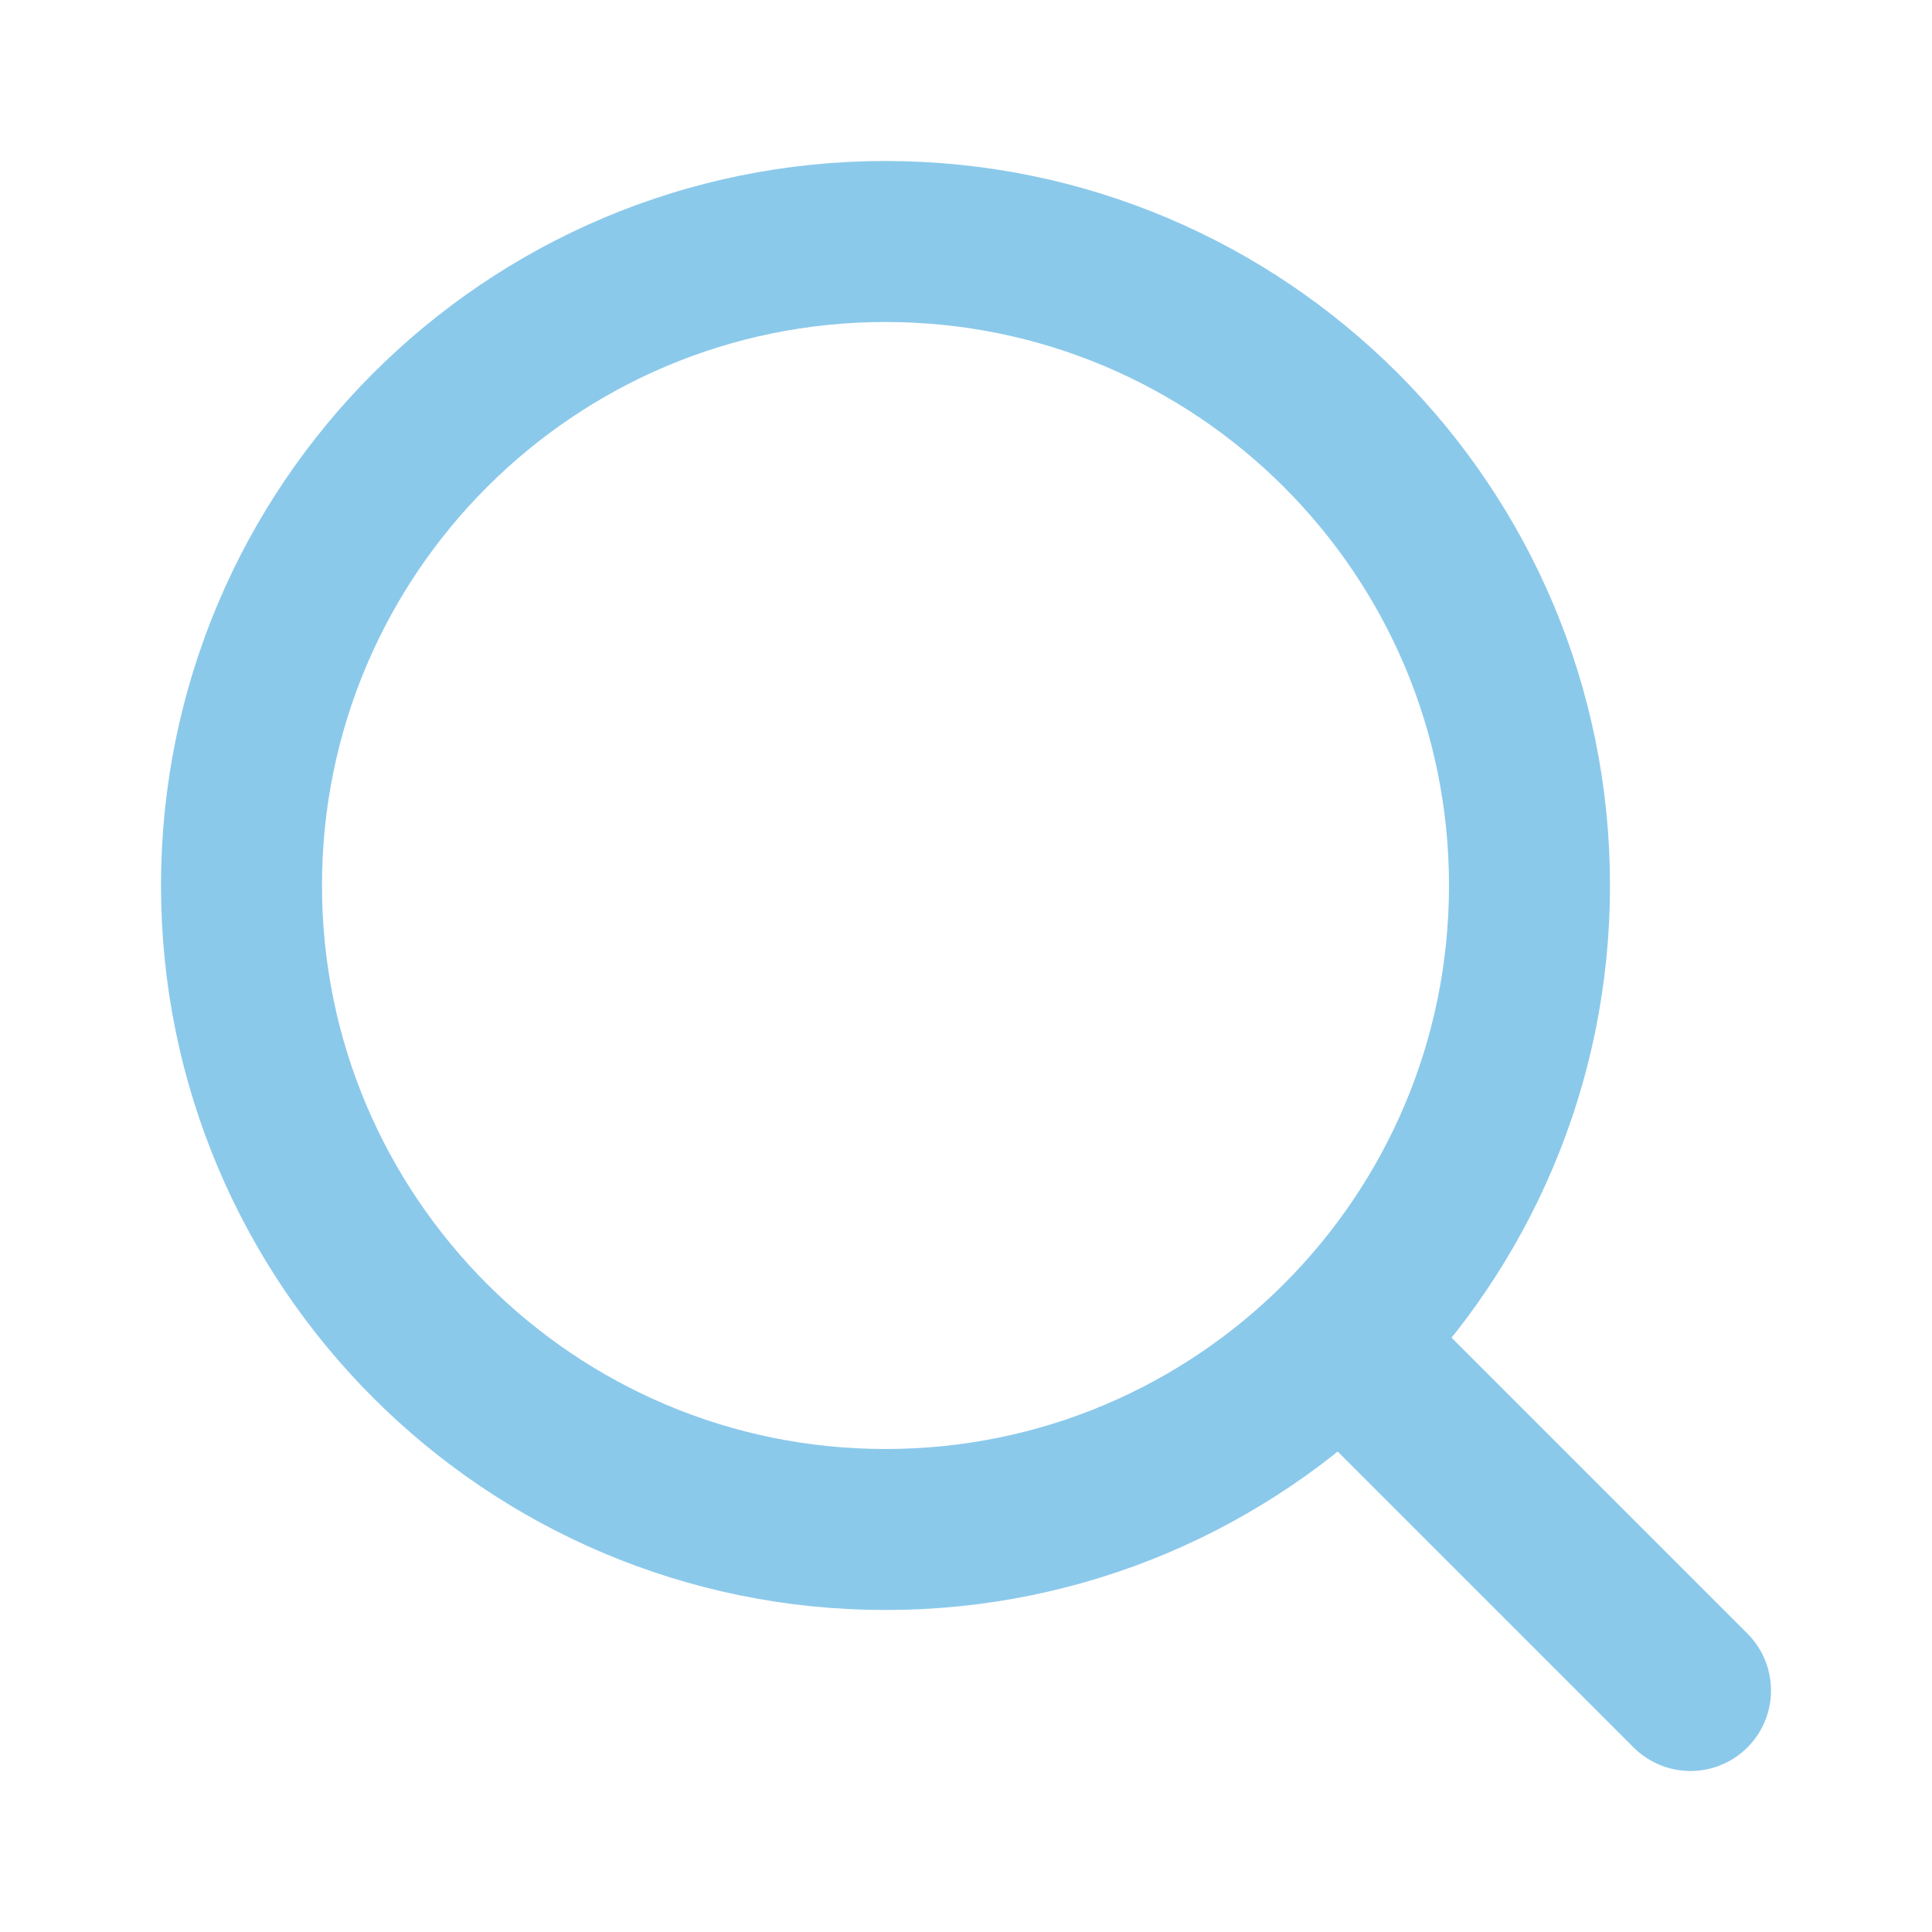
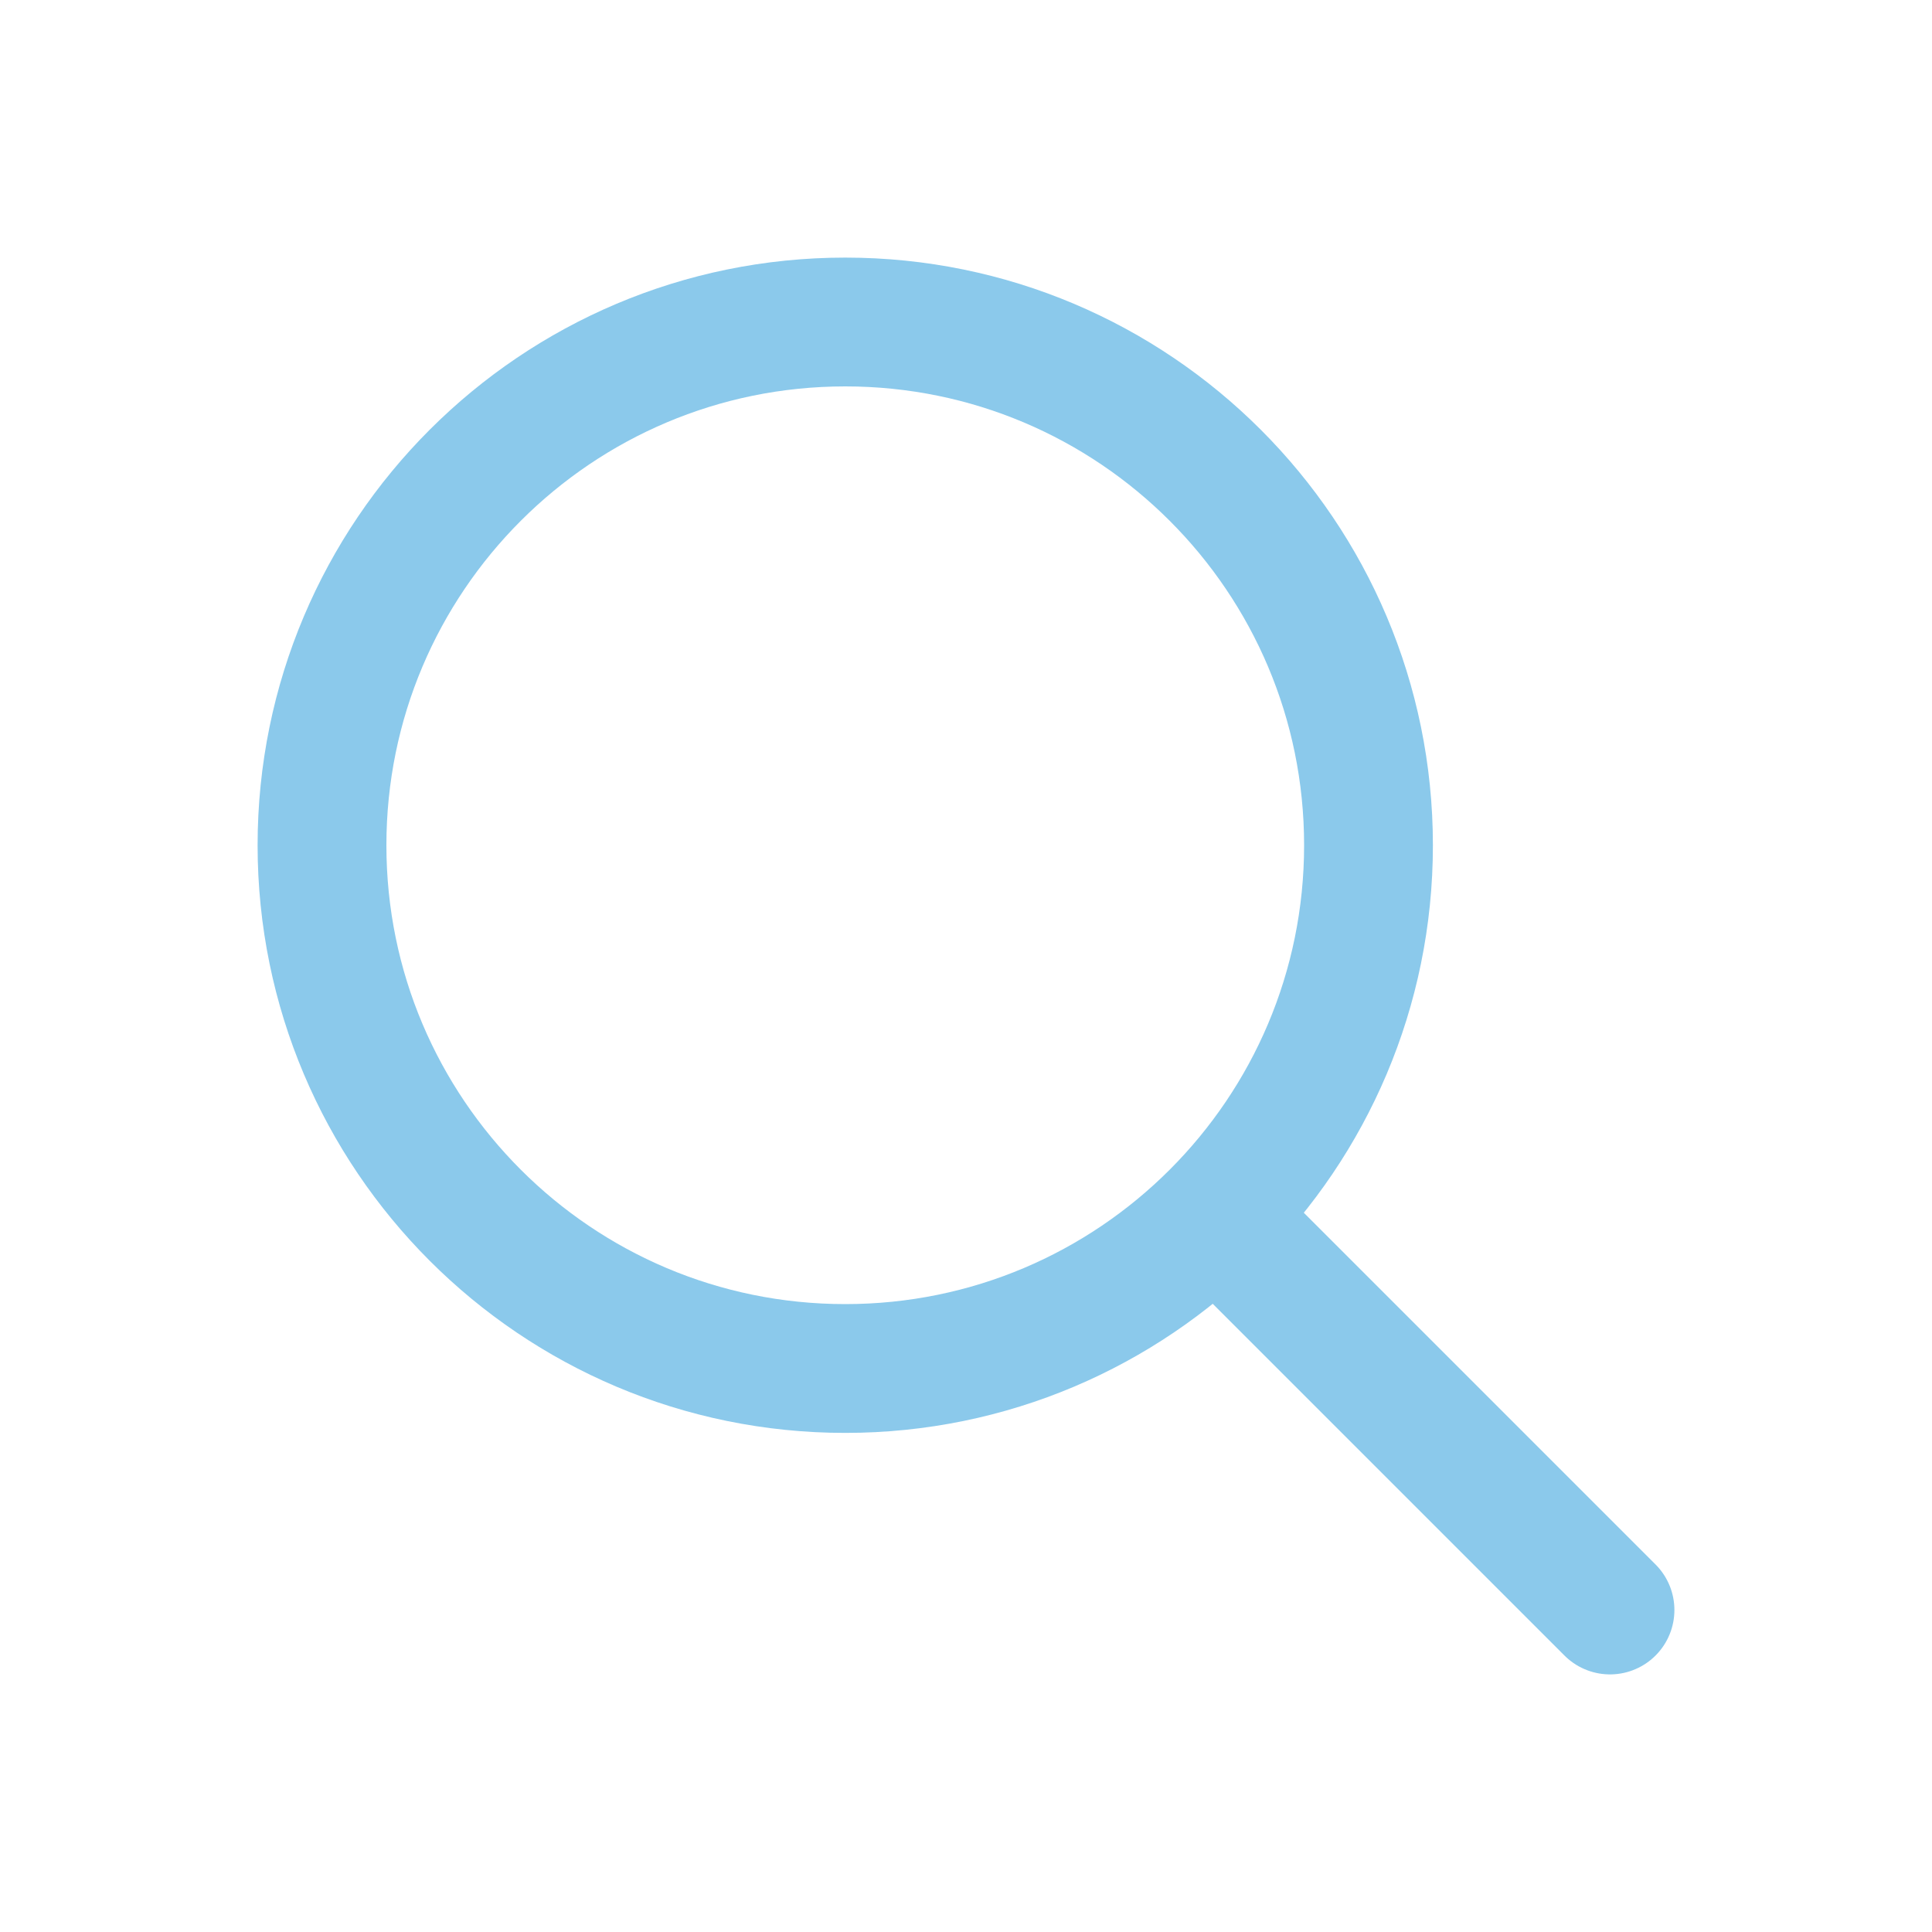
- <svg xmlns="http://www.w3.org/2000/svg" width="24" height="24" viewBox="0 0 24 24" fill="none" stroke="#8bc9eb" stroke-width="2" stroke-linecap="round" stroke-linejoin="round">
-   <path d="m21 21-4.34-4.34" />
-   <circle cx="11" cy="11" r="8" />
+ <svg xmlns="http://www.w3.org/2000/svg" width="24" height="24" viewBox="0 0 24 24" fill="none" stroke="#8bc9eb" stroke-width="1.6" stroke-linecap="round" stroke-linejoin="round">
+   <circle cx="10.5" cy="10.5" r="6.5" />
+   <path d="M15.5 15.5 20 20" />
</svg>
